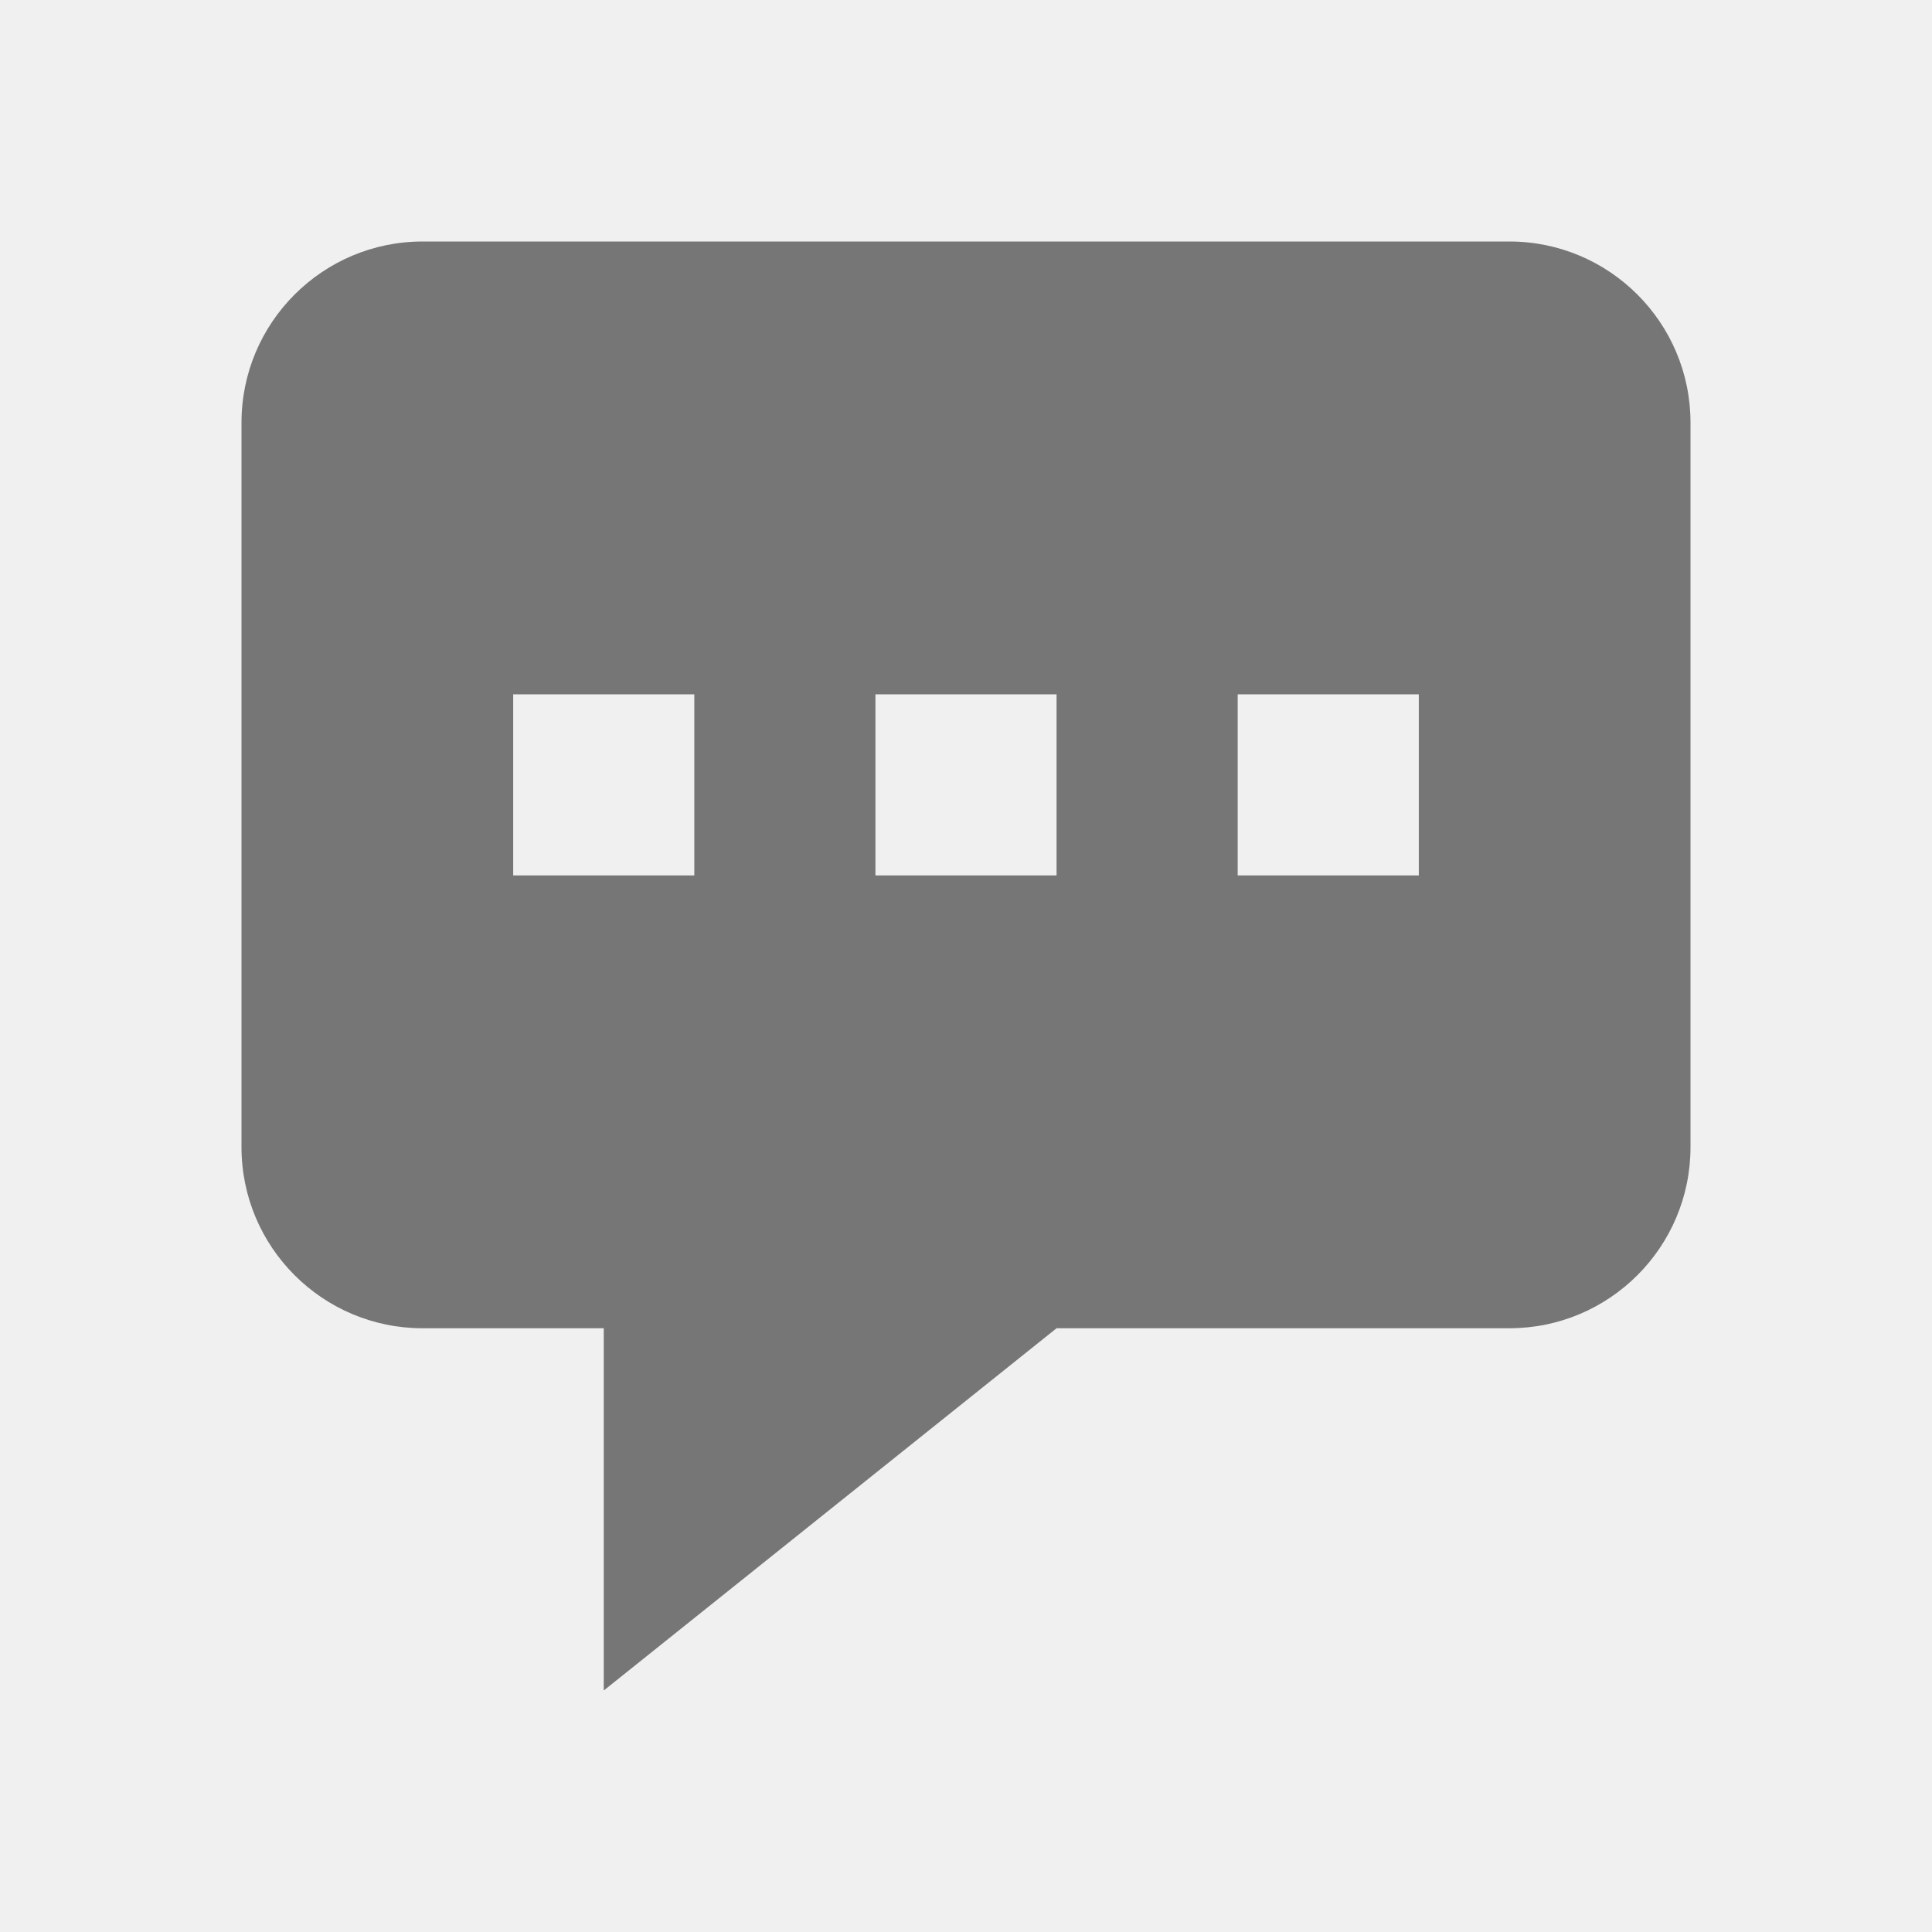
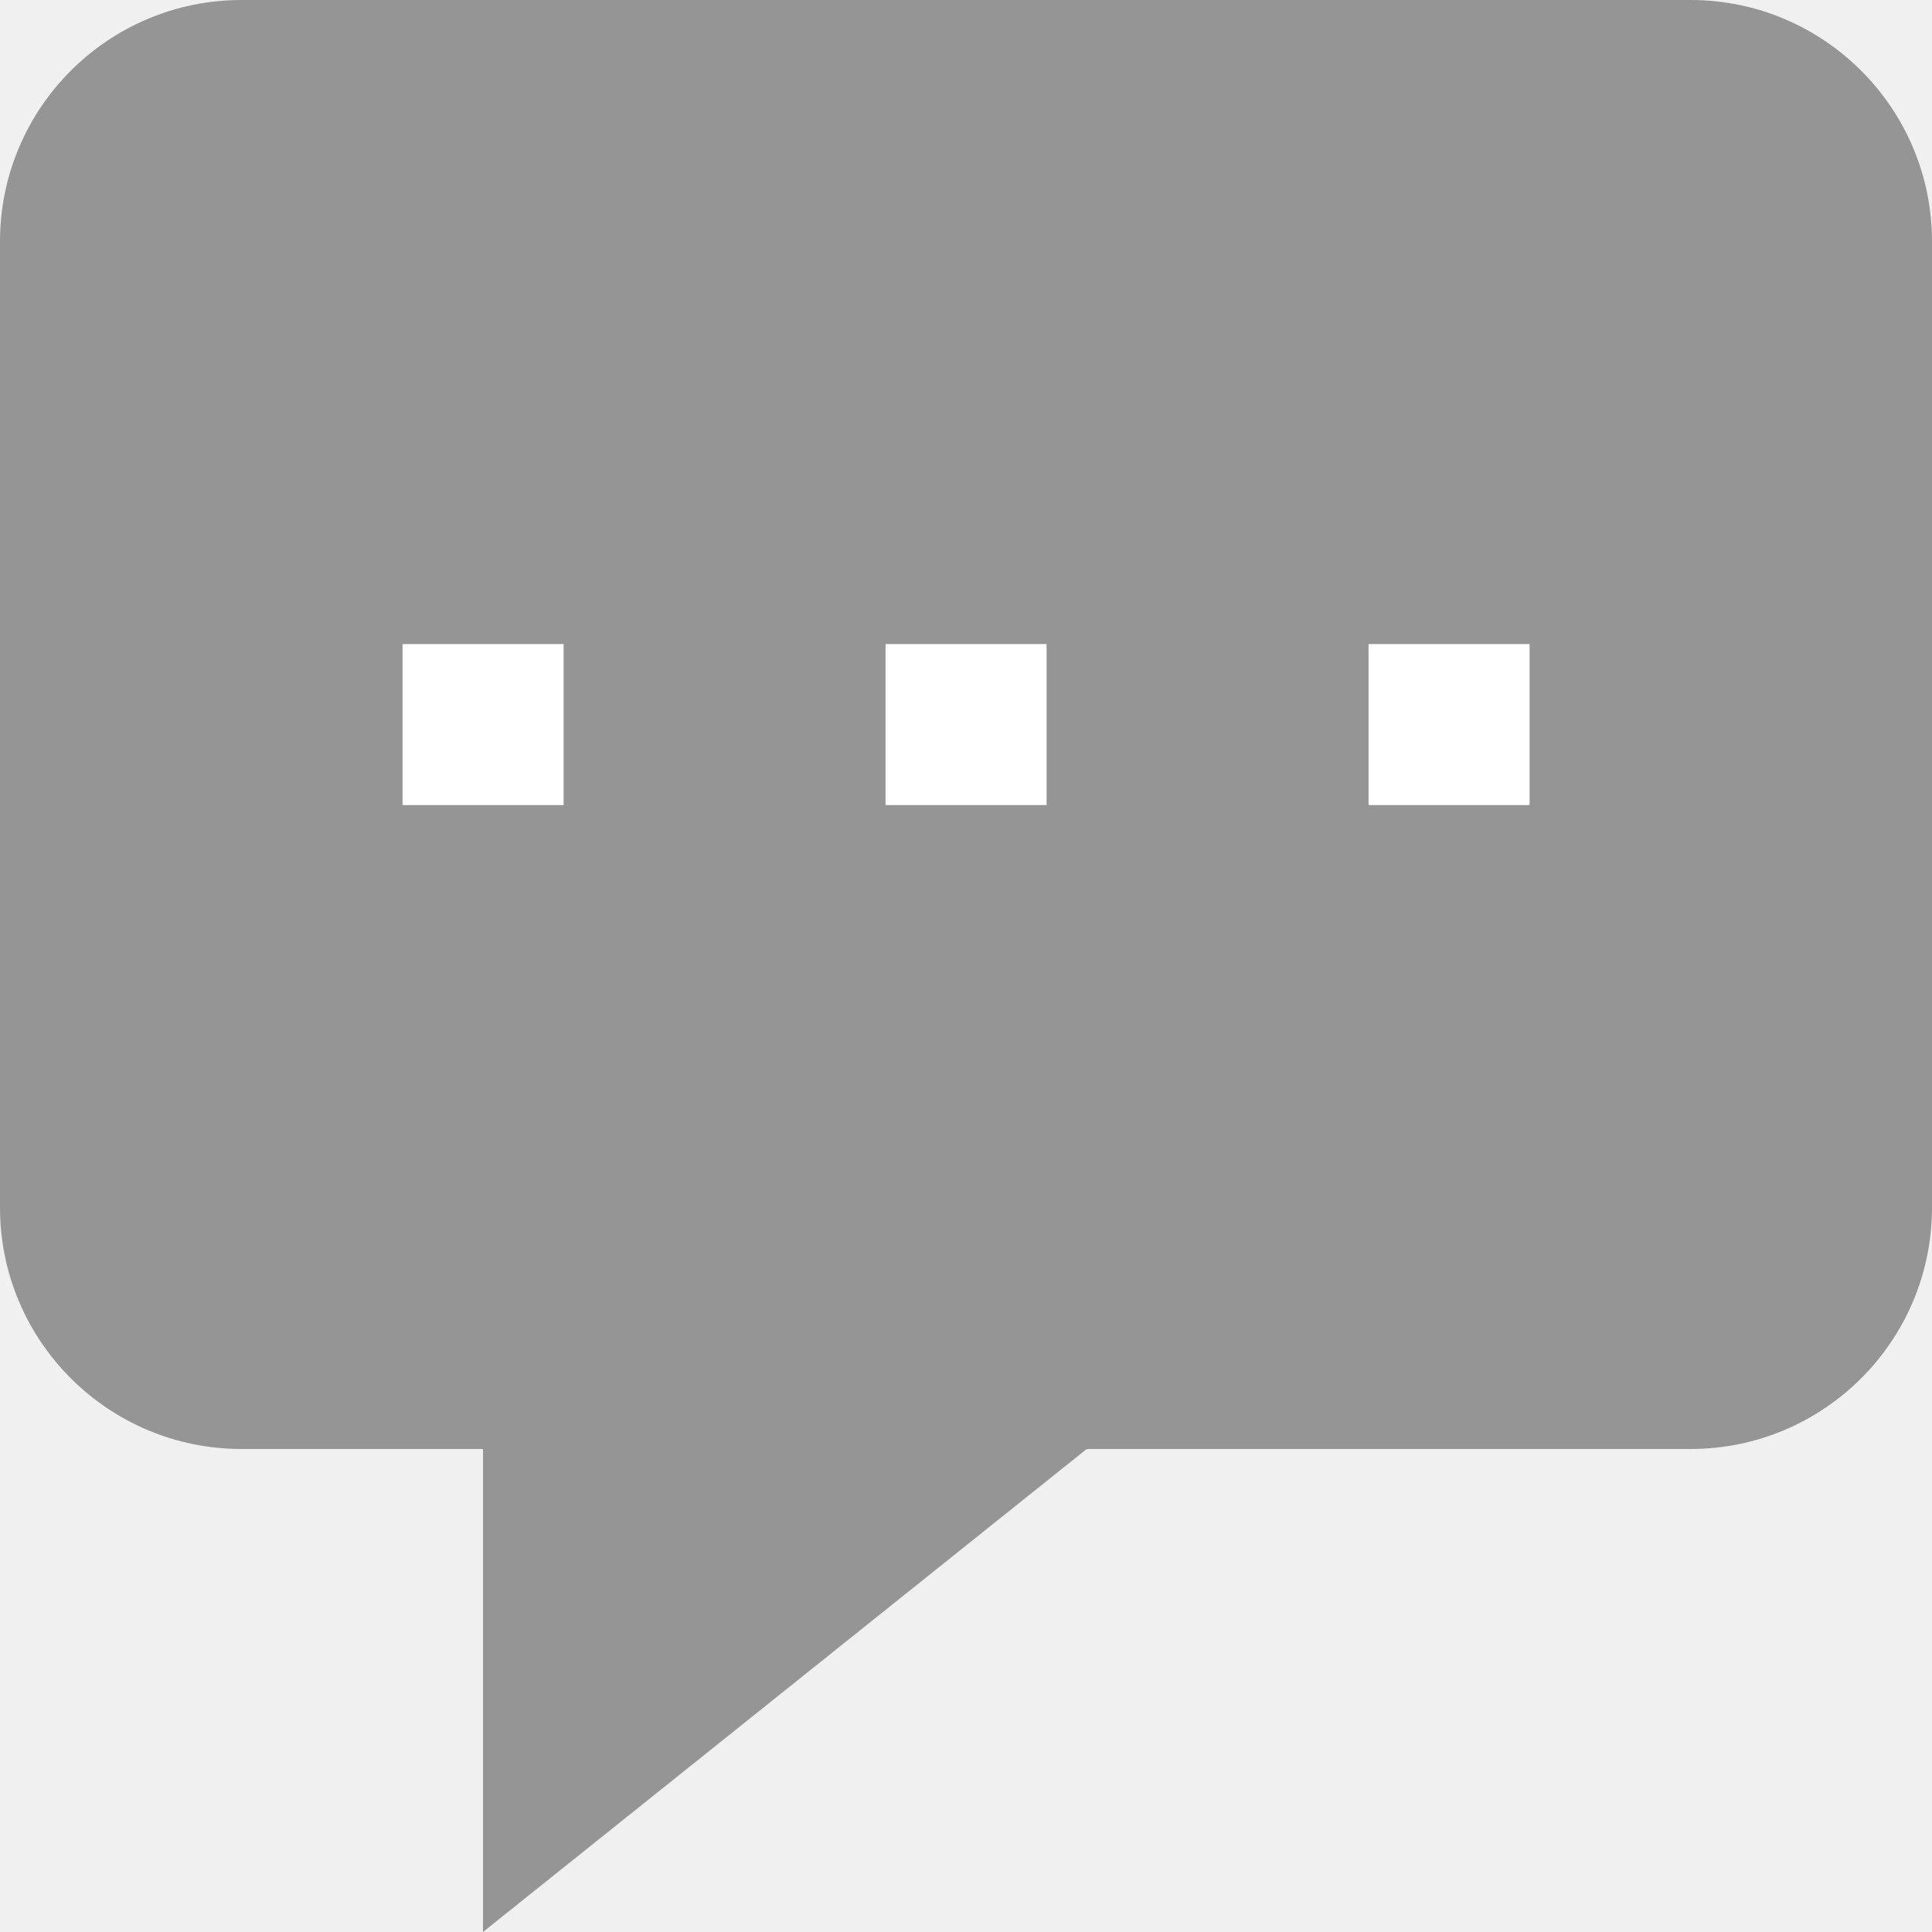
- <svg xmlns="http://www.w3.org/2000/svg" width="16" height="16" viewBox="0 0 16 16" fill="none">
-   <g id="icon / heroicons / Solid / chat-alt">
-     <path id="Icon" fill-rule="evenodd" clip-rule="evenodd" d="M14 3.5V9.5C14 10.328 13.328 11 12.5 11H8.75L5 14V11H3.5C2.672 11 2 10.328 2 9.5V3.5C2 2.672 2.672 2 3.5 2H12.5C13.328 2 14 2.672 14 3.5ZM5.75 5.75H4.25V7.25H5.75V5.75ZM7.25 5.75H8.75V7.25H7.25V5.75ZM11.75 5.75H10.25V7.25H11.75V5.75Z" fill="#767676" />
-   </g>
+ <svg xmlns="http://www.w3.org/2000/svg" width="14" height="14" viewBox="0 0 14 14" fill="none">
+   <path fill-rule="evenodd" clip-rule="evenodd" d="M14 1.75V8.75C14 9.716 13.216 10.5 12.25 10.5H7.875L3.5 14V10.5H1.75C0.784 10.5 0 9.716 0 8.75V1.75C0 0.784 0.784 0 1.75 0H12.25C13.216 0 14 0.784 14 1.75Z" fill="#959595" />
+   <rect x="2.917" y="4.667" width="1.167" height="1.167" fill="white" />
+   <rect x="6.417" y="4.667" width="1.167" height="1.167" fill="white" />
+   <rect x="9.917" y="4.667" width="1.167" height="1.167" fill="white" />
</svg>
